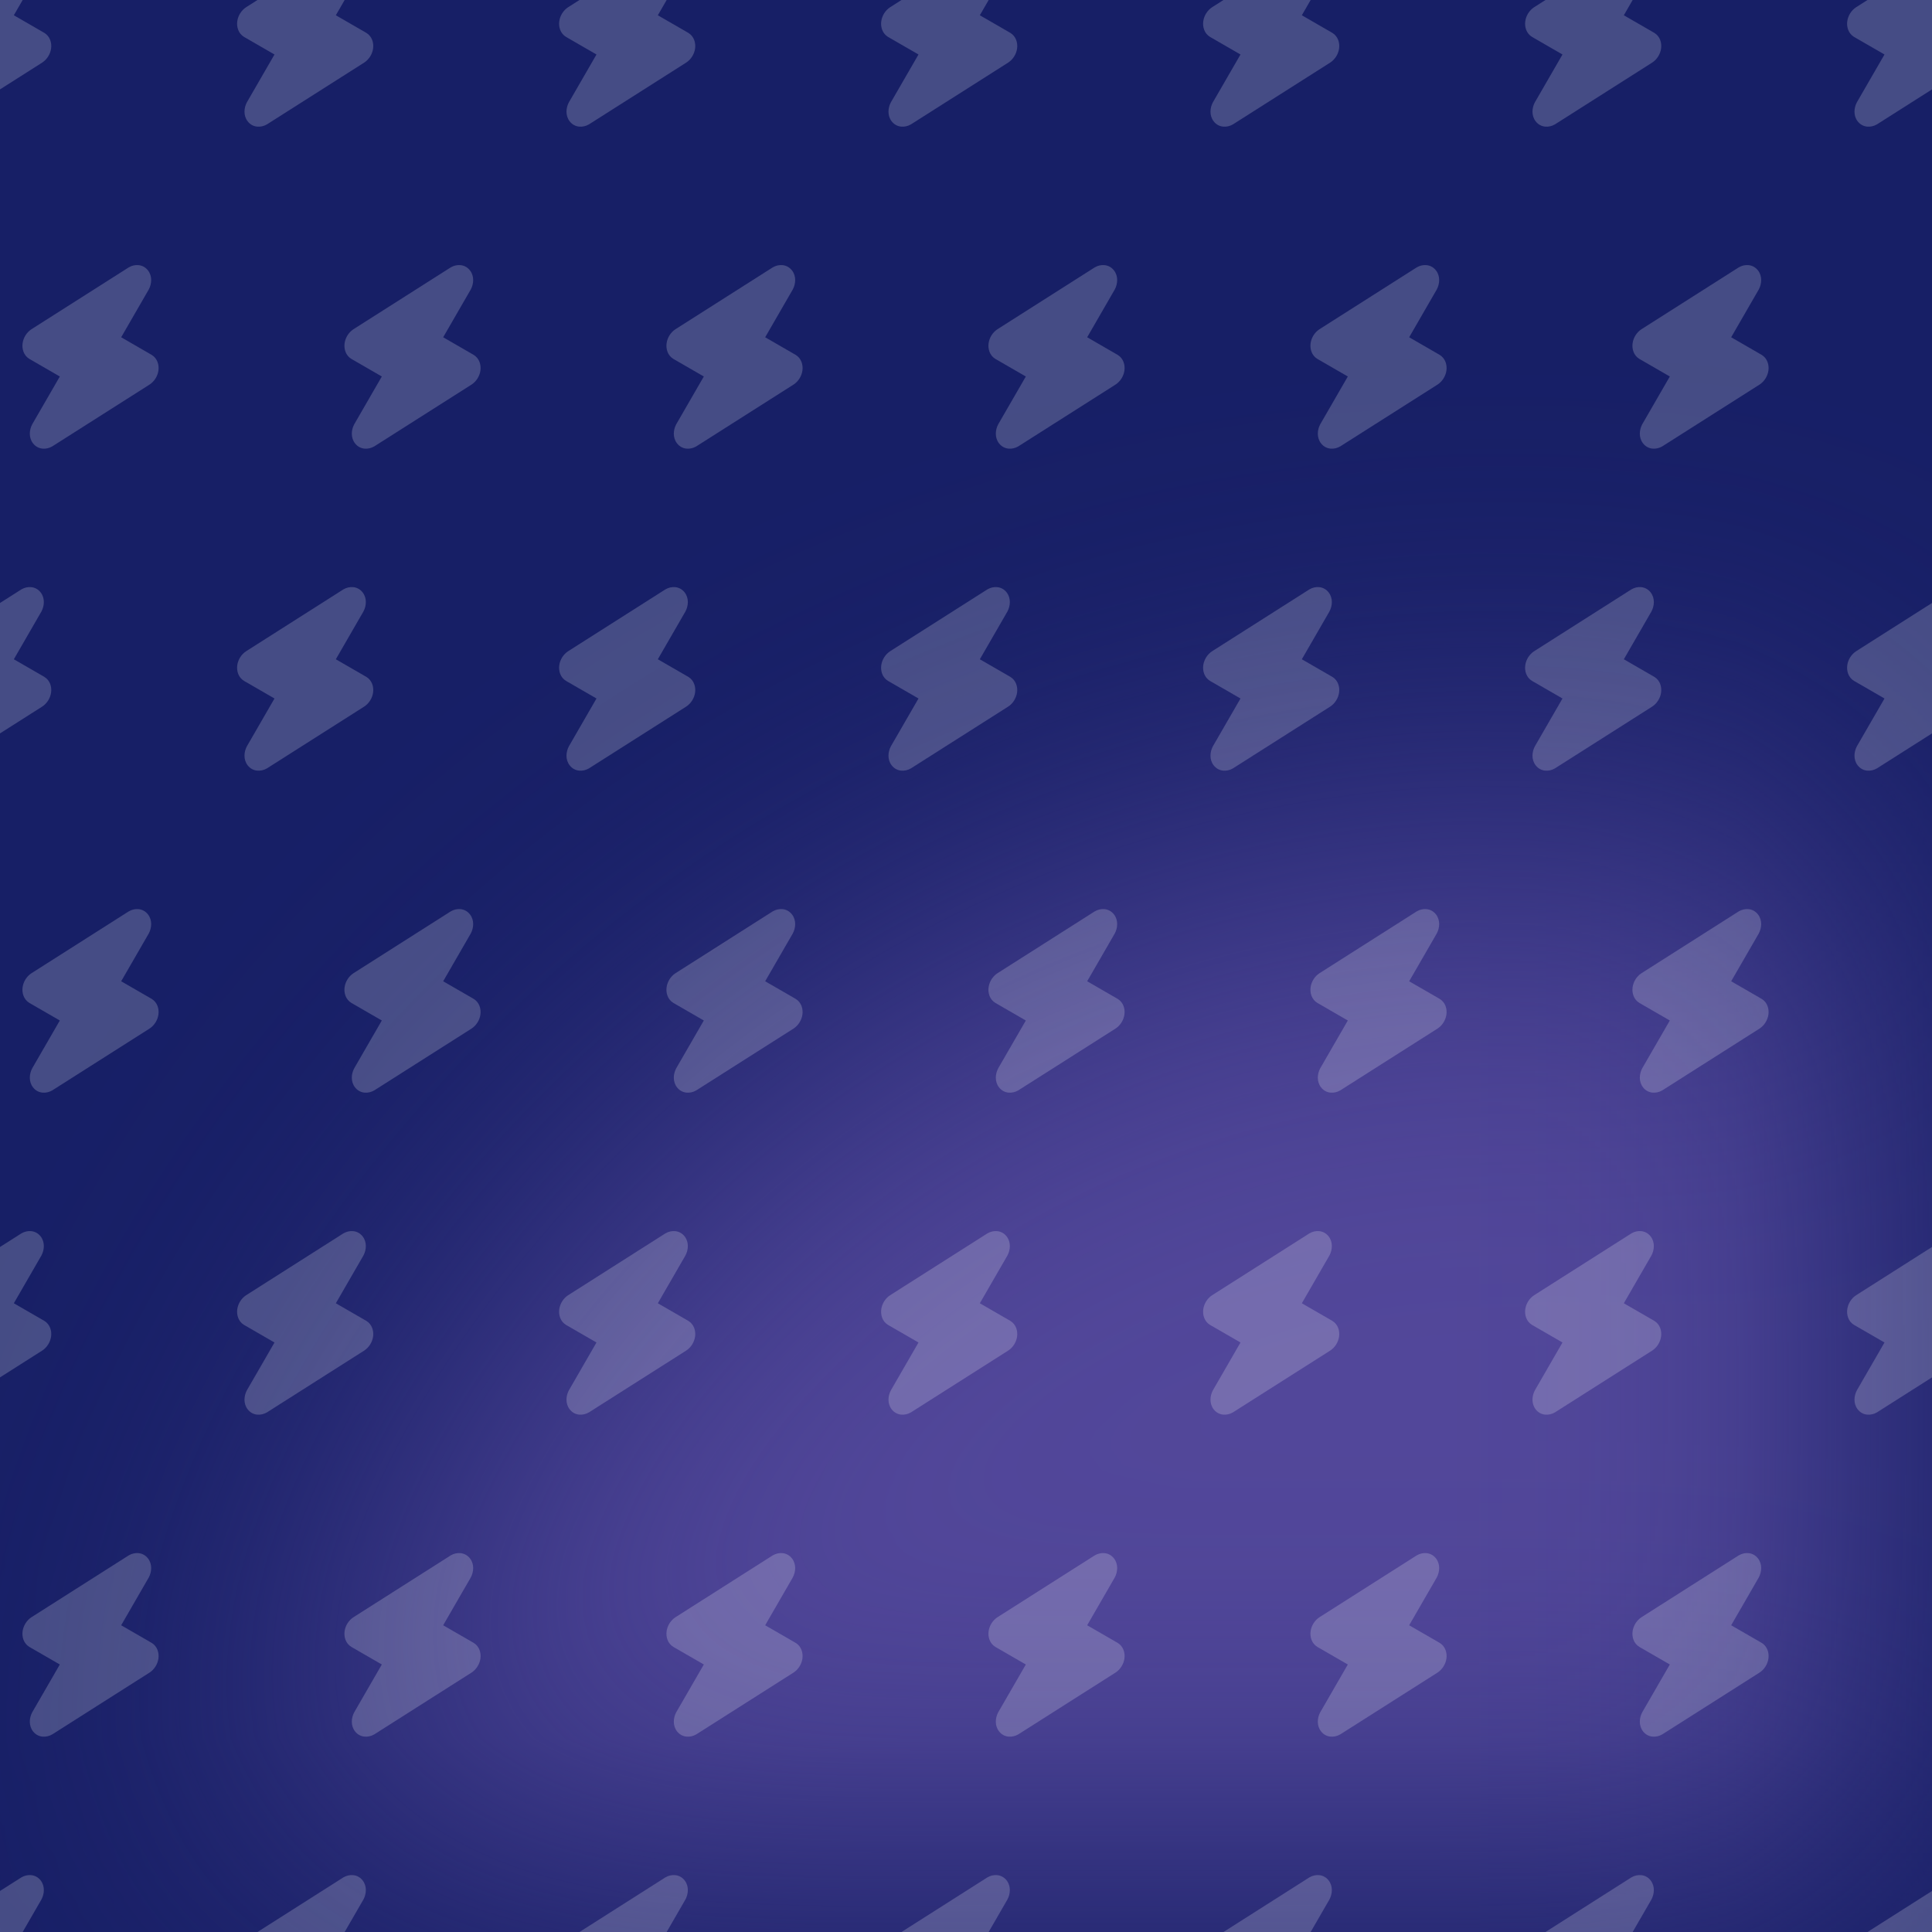
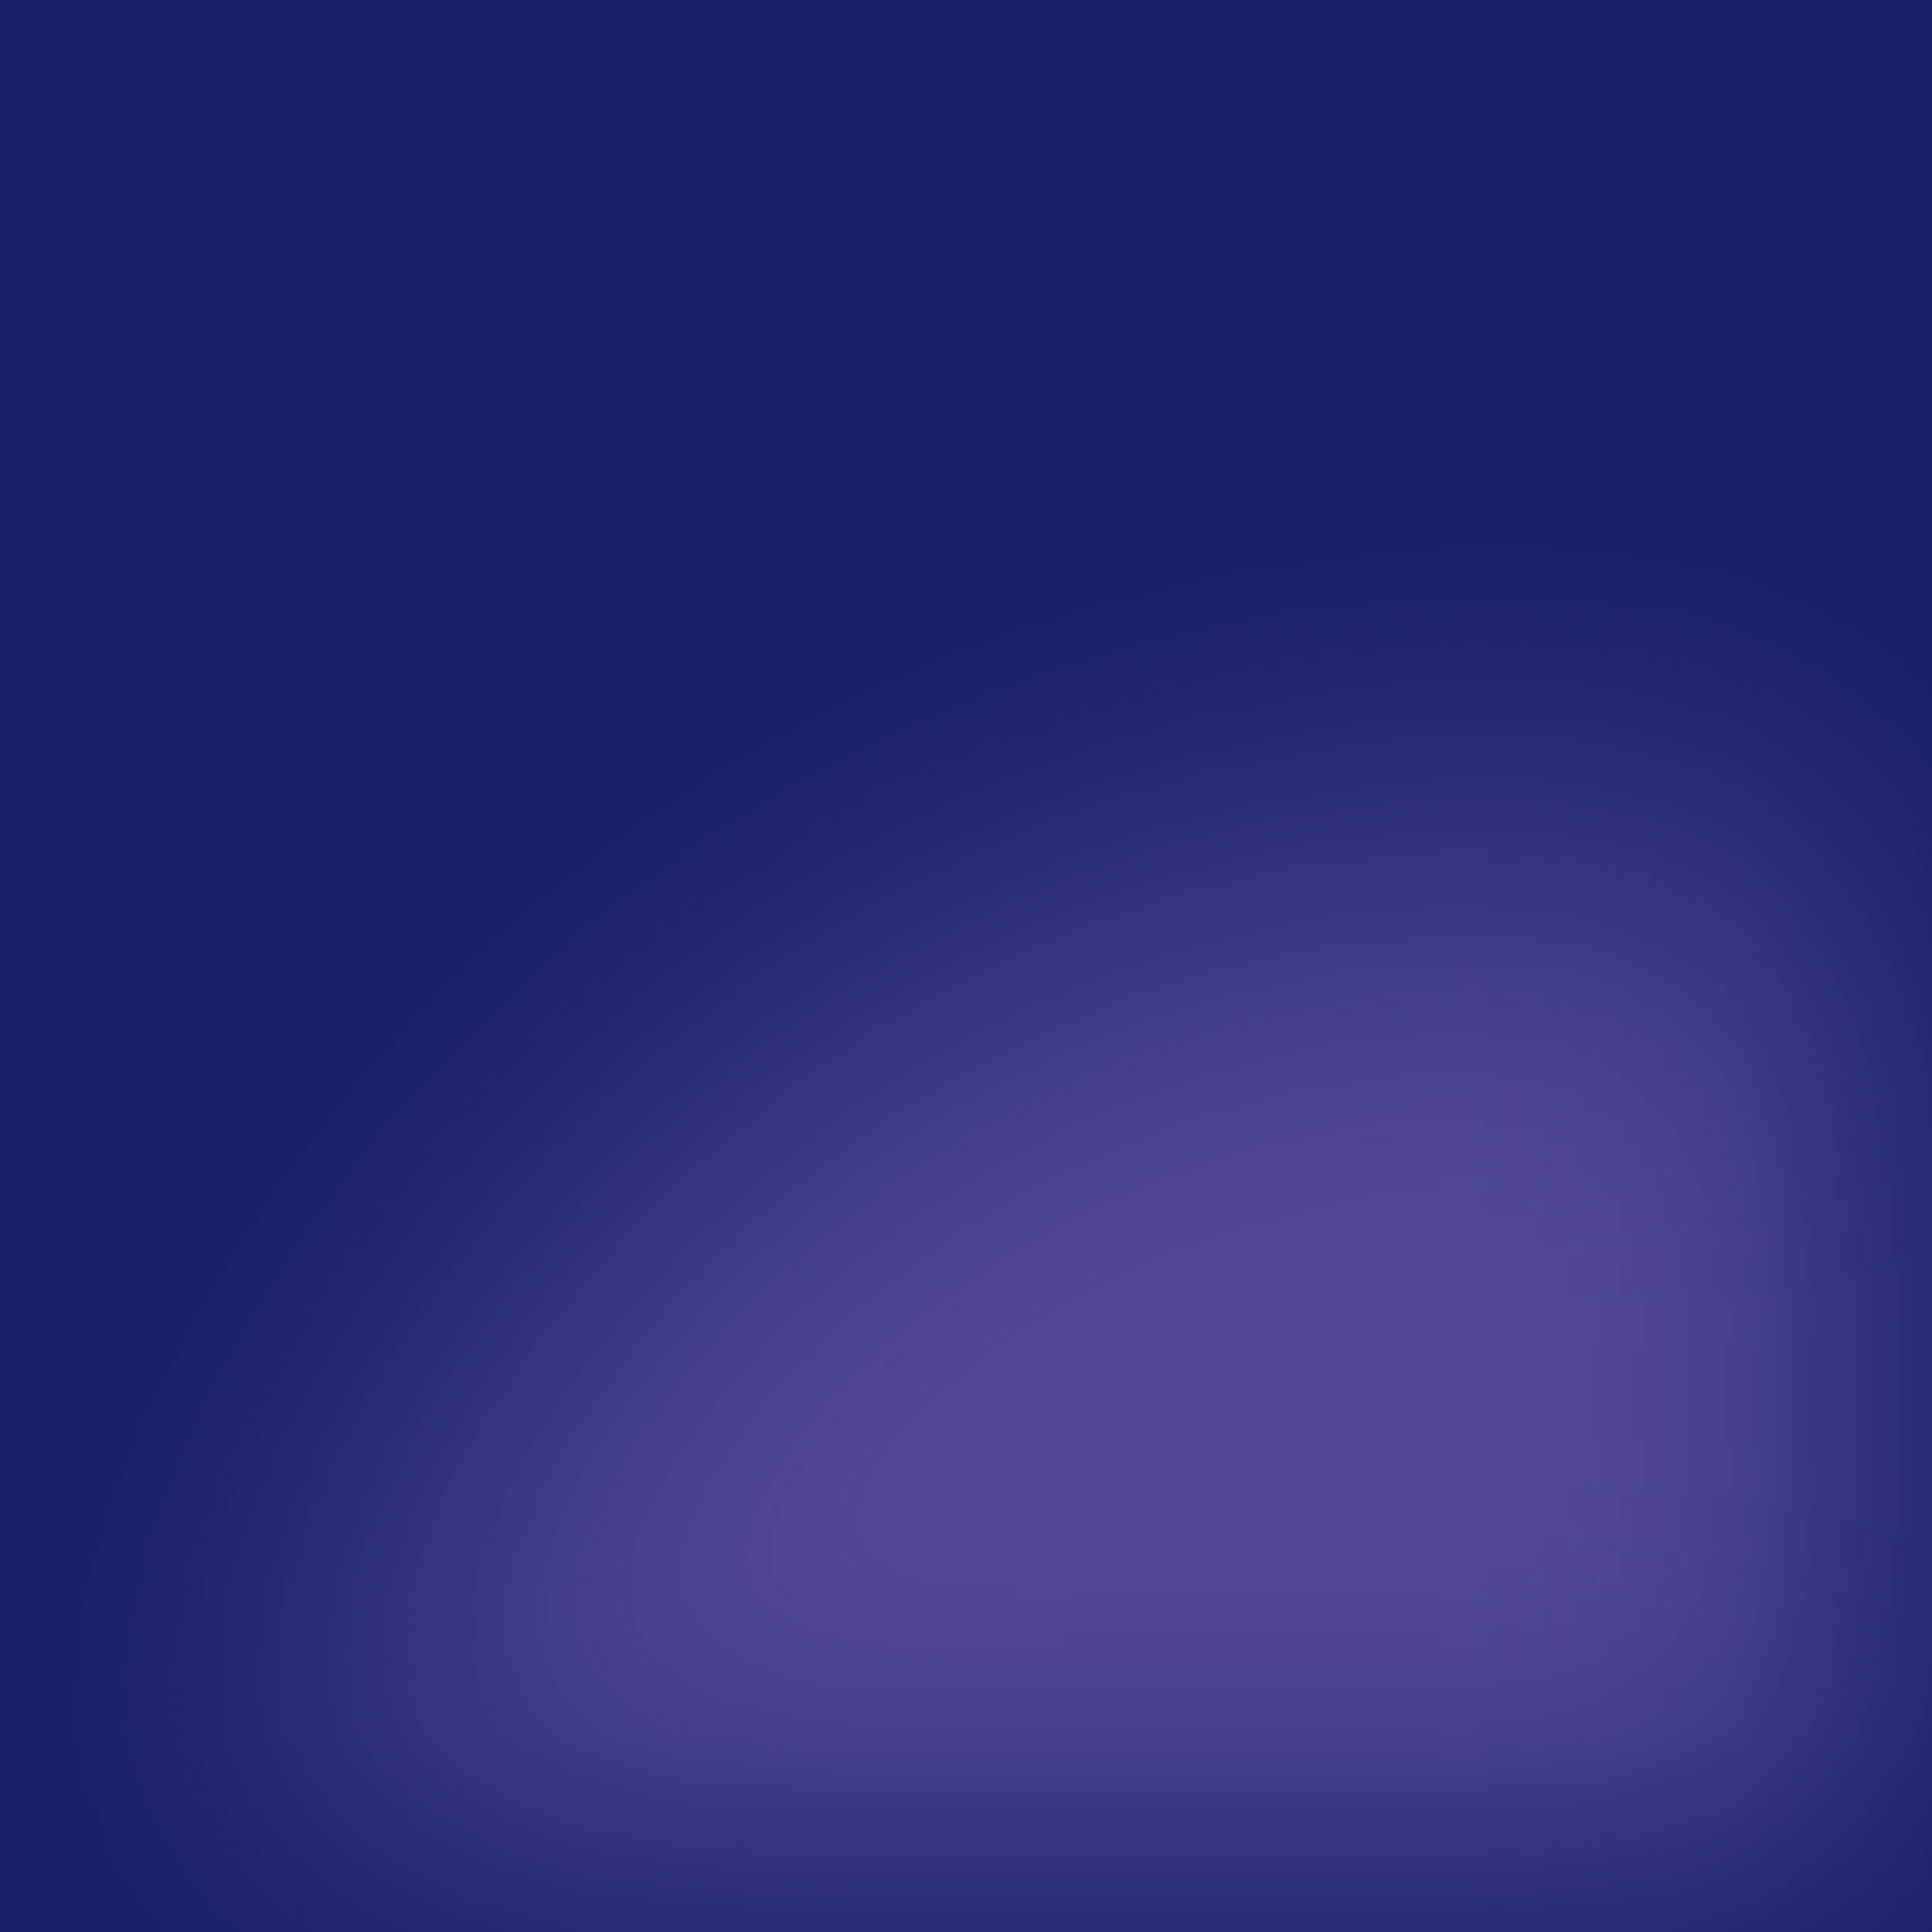
<svg xmlns="http://www.w3.org/2000/svg" width="180" height="180" viewBox="0 0 180 180" fill="none">
  <rect width="180" height="180" fill="#171F66" />
-   <mask id="mask0_172_1197" style="mask-type:alpha" maskUnits="userSpaceOnUse" x="0" y="0" width="180" height="180">
+   <mask id="mask0_850_1254" style="mask-type:alpha" maskUnits="userSpaceOnUse" x="0" y="0" width="180" height="180">
    <rect width="180" height="180" fill="#171F66" />
  </mask>
-   <g mask="url(#mask0_172_1197)">
-     <g filter="url(#filter0_f_172_1197)">
+   <g mask="url(#mask0_850_1254)">
+     <g filter="url(#filter0_f_850_1254)">
      <circle cx="140.5" cy="191.5" r="113.5" fill="#52479A" />
-     </g>
-     <g opacity="0.5">
-       <g style="mix-blend-mode:overlay" opacity="0.4">
-         <path d="M3.788 -4.805C3.318 -5.41 2.548 -5.412 2.001 -5.092C1.993 -5.088 1.985 -5.083 1.977 -5.078L-7.065 0.671L-7.075 0.677C-7.516 0.967 -7.821 1.458 -7.894 1.978C-7.967 2.495 -7.804 3.112 -7.261 3.44L-7.248 3.448L-4.426 5.077L-6.987 9.512C-6.99 9.518 -6.994 9.525 -6.998 9.531C-7.273 10.043 -7.344 10.764 -6.924 11.305C-6.455 11.91 -5.685 11.912 -5.138 11.592C-5.13 11.588 -5.122 11.583 -5.114 11.578L3.931 5.831L3.94 5.825C4.382 5.534 4.686 5.043 4.76 4.523C4.833 4.006 4.67 3.39 4.127 3.061L4.114 3.054L1.289 1.423L3.85 -3.012C3.854 -3.018 3.857 -3.025 3.861 -3.031C4.136 -3.543 4.207 -4.264 3.788 -4.805Z" fill="white" />
-       </g>
-       <g style="mix-blend-mode:overlay" opacity="0.4">
-         <path d="M33.788 -4.805C33.318 -5.41 32.548 -5.412 32.001 -5.092C31.993 -5.088 31.985 -5.083 31.977 -5.078L22.935 0.671L22.925 0.677C22.484 0.967 22.179 1.458 22.106 1.978C22.033 2.495 22.196 3.112 22.739 3.44L22.752 3.448L25.574 5.077L23.013 9.512C23.01 9.518 23.006 9.525 23.002 9.531C22.727 10.043 22.656 10.764 23.076 11.305C23.545 11.91 24.315 11.912 24.862 11.592C24.87 11.588 24.878 11.583 24.886 11.578L33.931 5.831L33.94 5.825C34.382 5.534 34.686 5.043 34.76 4.523C34.833 4.006 34.67 3.39 34.127 3.061L34.114 3.054L31.289 1.423L33.85 -3.012C33.854 -3.018 33.857 -3.025 33.861 -3.031C34.136 -3.543 34.207 -4.264 33.788 -4.805Z" fill="white" />
-       </g>
-       <g style="mix-blend-mode:overlay" opacity="0.4">
-         <path d="M63.788 -4.805C63.318 -5.41 62.548 -5.412 62.001 -5.092C61.993 -5.088 61.985 -5.083 61.977 -5.078L52.935 0.671L52.925 0.677C52.484 0.967 52.179 1.458 52.106 1.978C52.033 2.495 52.196 3.112 52.739 3.44L52.752 3.448L55.574 5.077L53.013 9.512C53.01 9.518 53.006 9.525 53.002 9.531C52.727 10.043 52.656 10.764 53.076 11.305C53.545 11.91 54.315 11.912 54.862 11.592C54.87 11.588 54.878 11.583 54.886 11.578L63.931 5.831L63.94 5.825C64.382 5.534 64.686 5.043 64.76 4.523C64.832 4.006 64.67 3.39 64.127 3.061L64.114 3.054L61.289 1.423L63.85 -3.012C63.854 -3.018 63.857 -3.025 63.861 -3.031C64.136 -3.543 64.207 -4.264 63.788 -4.805Z" fill="white" />
-       </g>
-       <g style="mix-blend-mode:overlay" opacity="0.4">
-         <path d="M93.788 -4.805C93.318 -5.41 92.548 -5.412 92.001 -5.092C91.993 -5.088 91.985 -5.083 91.977 -5.078L82.935 0.671L82.925 0.677C82.484 0.967 82.179 1.458 82.106 1.978C82.033 2.495 82.196 3.112 82.739 3.44L82.752 3.448L85.574 5.077L83.013 9.512C83.01 9.518 83.006 9.525 83.002 9.531C82.727 10.043 82.656 10.764 83.076 11.305C83.545 11.91 84.315 11.912 84.862 11.592C84.87 11.588 84.878 11.583 84.886 11.578L93.93 5.831L93.94 5.825C94.382 5.534 94.686 5.043 94.76 4.523C94.832 4.006 94.67 3.39 94.127 3.061L94.114 3.054L91.289 1.423L93.85 -3.012C93.854 -3.018 93.857 -3.025 93.861 -3.031C94.136 -3.543 94.207 -4.264 93.788 -4.805Z" fill="white" />
-       </g>
-       <g style="mix-blend-mode:overlay" opacity="0.4">
-         <path d="M123.788 -4.805C123.318 -5.41 122.548 -5.412 122.001 -5.092C121.993 -5.088 121.985 -5.083 121.977 -5.078L112.935 0.671L112.925 0.677C112.484 0.967 112.179 1.458 112.106 1.978C112.033 2.495 112.196 3.112 112.739 3.44L112.752 3.448L115.574 5.077L113.013 9.512C113.01 9.518 113.006 9.525 113.002 9.531C112.727 10.043 112.656 10.764 113.076 11.305C113.545 11.91 114.315 11.912 114.862 11.592C114.87 11.588 114.878 11.583 114.886 11.578L123.931 5.831L123.94 5.825C124.382 5.534 124.686 5.043 124.76 4.523C124.833 4.006 124.67 3.39 124.127 3.061L124.114 3.054L121.289 1.423L123.85 -3.012C123.854 -3.018 123.857 -3.025 123.861 -3.031C124.136 -3.543 124.207 -4.264 123.788 -4.805Z" fill="white" />
-       </g>
-       <g style="mix-blend-mode:overlay" opacity="0.4">
-         <path d="M153.788 -4.805C153.318 -5.41 152.548 -5.412 152.001 -5.092C151.993 -5.088 151.985 -5.083 151.977 -5.078L142.935 0.671L142.925 0.677C142.484 0.967 142.179 1.458 142.106 1.978C142.033 2.495 142.196 3.112 142.739 3.44L142.752 3.448L145.574 5.077L143.013 9.512C143.01 9.518 143.006 9.525 143.002 9.531C142.727 10.043 142.656 10.764 143.076 11.305C143.545 11.91 144.315 11.912 144.862 11.592C144.87 11.588 144.878 11.583 144.886 11.578L153.931 5.831L153.94 5.825C154.382 5.534 154.686 5.043 154.76 4.523C154.833 4.006 154.67 3.39 154.127 3.061L154.114 3.054L151.289 1.423L153.85 -3.012C153.854 -3.018 153.857 -3.025 153.861 -3.031C154.136 -3.543 154.207 -4.264 153.788 -4.805Z" fill="white" />
-       </g>
-       <g style="mix-blend-mode:overlay" opacity="0.4">
-         <path d="M183.788 -4.805C183.318 -5.41 182.548 -5.412 182.001 -5.092C181.993 -5.088 181.985 -5.083 181.977 -5.078L172.935 0.671L172.925 0.677C172.484 0.967 172.179 1.458 172.106 1.978C172.033 2.495 172.196 3.112 172.739 3.44L172.752 3.448L175.574 5.077L173.013 9.512C173.01 9.518 173.006 9.525 173.002 9.531C172.727 10.043 172.656 10.764 173.076 11.305C173.545 11.91 174.315 11.912 174.862 11.592C174.87 11.588 174.878 11.583 174.886 11.578L183.931 5.831L183.94 5.825C184.382 5.534 184.686 5.043 184.76 4.523C184.833 4.006 184.67 3.39 184.127 3.061L184.114 3.054L181.289 1.423L183.85 -3.012C183.854 -3.018 183.857 -3.025 183.861 -3.031C184.136 -3.543 184.207 -4.264 183.788 -4.805Z" fill="white" />
-       </g>
-     </g>
-     <g opacity="0.5">
-       <g style="mix-blend-mode:overlay" opacity="0.4">
-         <path d="M13.788 25.195C13.318 24.59 12.548 24.588 12.001 24.908C11.993 24.912 11.985 24.917 11.977 24.922L2.935 30.671L2.925 30.677C2.484 30.967 2.179 31.458 2.106 31.978C2.033 32.495 2.196 33.112 2.739 33.44L2.752 33.447L5.574 35.077L3.013 39.512C3.01 39.518 3.006 39.525 3.002 39.532C2.727 40.043 2.656 40.764 3.076 41.305C3.545 41.91 4.315 41.912 4.862 41.592C4.87 41.588 4.878 41.583 4.886 41.578L13.931 35.831L13.94 35.825C14.382 35.534 14.686 35.043 14.76 34.523C14.832 34.006 14.67 33.389 14.127 33.061L14.114 33.054L11.289 31.423L13.85 26.988C13.854 26.982 13.857 26.975 13.861 26.969C14.136 26.457 14.207 25.736 13.788 25.195Z" fill="white" />
-       </g>
-       <g style="mix-blend-mode:overlay" opacity="0.4">
-         <path d="M43.788 25.195C43.318 24.59 42.548 24.588 42.001 24.908C41.993 24.912 41.985 24.917 41.977 24.922L32.935 30.671L32.925 30.677C32.484 30.967 32.179 31.458 32.106 31.978C32.033 32.495 32.196 33.112 32.739 33.44L32.752 33.447L35.574 35.077L33.013 39.512C33.01 39.518 33.006 39.525 33.002 39.532C32.727 40.043 32.656 40.764 33.076 41.305C33.545 41.91 34.315 41.912 34.862 41.592C34.87 41.588 34.878 41.583 34.886 41.578L43.931 35.831L43.94 35.825C44.382 35.534 44.686 35.043 44.76 34.523C44.833 34.006 44.67 33.389 44.127 33.061L44.114 33.054L41.289 31.423L43.85 26.988C43.854 26.982 43.857 26.975 43.861 26.969C44.136 26.457 44.207 25.736 43.788 25.195Z" fill="white" />
-       </g>
-       <g style="mix-blend-mode:overlay" opacity="0.4">
-         <path d="M73.788 25.195C73.318 24.59 72.548 24.588 72.001 24.908C71.993 24.912 71.985 24.917 71.977 24.922L62.935 30.671L62.925 30.677C62.484 30.967 62.179 31.458 62.106 31.978C62.033 32.495 62.196 33.112 62.739 33.44L62.752 33.447L65.574 35.077L63.013 39.512C63.01 39.518 63.006 39.525 63.002 39.532C62.727 40.043 62.656 40.764 63.076 41.305C63.545 41.91 64.315 41.912 64.862 41.592C64.87 41.588 64.878 41.583 64.886 41.578L73.93 35.831L73.94 35.825C74.382 35.534 74.686 35.043 74.76 34.523C74.832 34.006 74.67 33.389 74.127 33.061L74.114 33.054L71.289 31.423L73.85 26.988C73.854 26.982 73.857 26.975 73.861 26.969C74.136 26.457 74.207 25.736 73.788 25.195Z" fill="white" />
-       </g>
-       <g style="mix-blend-mode:overlay" opacity="0.4">
-         <path d="M103.788 25.195C103.318 24.59 102.548 24.588 102.001 24.908C101.993 24.912 101.985 24.917 101.977 24.922L92.935 30.671L92.925 30.677C92.484 30.967 92.179 31.458 92.106 31.978C92.033 32.495 92.196 33.112 92.739 33.44L92.752 33.447L95.574 35.077L93.013 39.512C93.01 39.518 93.006 39.525 93.002 39.532C92.727 40.043 92.656 40.764 93.076 41.305C93.545 41.91 94.315 41.912 94.862 41.592C94.87 41.588 94.878 41.583 94.886 41.578L103.931 35.831L103.94 35.825C104.382 35.534 104.686 35.043 104.76 34.523C104.833 34.006 104.67 33.389 104.127 33.061L104.114 33.054L101.289 31.423L103.85 26.988C103.854 26.982 103.857 26.975 103.861 26.969C104.136 26.457 104.207 25.736 103.788 25.195Z" fill="white" />
-       </g>
-       <g style="mix-blend-mode:overlay" opacity="0.4">
-         <path d="M133.788 25.195C133.318 24.59 132.548 24.588 132.001 24.908C131.993 24.912 131.985 24.917 131.977 24.922L122.935 30.671L122.925 30.677C122.484 30.967 122.179 31.458 122.106 31.978C122.033 32.495 122.196 33.112 122.739 33.44L122.752 33.447L125.574 35.077L123.013 39.512C123.01 39.518 123.006 39.525 123.002 39.532C122.727 40.043 122.656 40.764 123.076 41.305C123.545 41.91 124.315 41.912 124.862 41.592C124.87 41.588 124.878 41.583 124.886 41.578L133.931 35.831L133.94 35.825C134.382 35.534 134.686 35.043 134.76 34.523C134.833 34.006 134.67 33.389 134.127 33.061L134.114 33.054L131.289 31.423L133.85 26.988C133.854 26.982 133.857 26.975 133.861 26.969C134.136 26.457 134.207 25.736 133.788 25.195Z" fill="white" />
-       </g>
-       <g style="mix-blend-mode:overlay" opacity="0.4">
-         <path d="M163.788 25.195C163.318 24.59 162.548 24.588 162.001 24.908C161.993 24.912 161.985 24.917 161.977 24.922L152.935 30.671L152.925 30.677C152.484 30.967 152.179 31.458 152.106 31.978C152.033 32.495 152.196 33.112 152.739 33.44L152.752 33.447L155.574 35.077L153.013 39.512C153.01 39.518 153.006 39.525 153.002 39.532C152.727 40.043 152.656 40.764 153.076 41.305C153.545 41.91 154.315 41.912 154.862 41.592C154.87 41.588 154.878 41.583 154.886 41.578L163.931 35.831L163.94 35.825C164.382 35.534 164.686 35.043 164.76 34.523C164.833 34.006 164.67 33.389 164.127 33.061L164.114 33.054L161.289 31.423L163.85 26.988C163.854 26.982 163.857 26.975 163.861 26.969C164.136 26.457 164.207 25.736 163.788 25.195Z" fill="white" />
-       </g>
-       <g style="mix-blend-mode:overlay" opacity="0.4">
-         <path d="M193.788 25.195C193.318 24.59 192.548 24.588 192.001 24.908C191.993 24.912 191.985 24.917 191.977 24.922L182.935 30.671L182.925 30.677C182.484 30.967 182.179 31.458 182.106 31.978C182.033 32.495 182.196 33.112 182.739 33.44L182.752 33.447L185.574 35.077L183.013 39.512C183.01 39.518 183.006 39.525 183.002 39.532C182.727 40.043 182.656 40.764 183.076 41.305C183.545 41.91 184.315 41.912 184.862 41.592C184.87 41.588 184.878 41.583 184.886 41.578L193.931 35.831L193.94 35.825C194.382 35.534 194.686 35.043 194.76 34.523C194.833 34.006 194.67 33.389 194.127 33.061L194.114 33.054L191.289 31.423L193.85 26.988C193.854 26.982 193.857 26.975 193.861 26.969C194.136 26.457 194.207 25.736 193.788 25.195Z" fill="white" />
-       </g>
-     </g>
-     <g opacity="0.5">
-       <g style="mix-blend-mode:overlay" opacity="0.4">
-         <path d="M3.788 55.195C3.318 54.59 2.548 54.588 2.001 54.908C1.993 54.912 1.985 54.917 1.977 54.922L-7.065 60.671L-7.075 60.677C-7.516 60.967 -7.821 61.458 -7.894 61.978C-7.967 62.495 -7.804 63.112 -7.261 63.44L-7.248 63.447L-4.426 65.077L-6.987 69.512C-6.99 69.518 -6.994 69.525 -6.998 69.531C-7.273 70.043 -7.344 70.764 -6.924 71.305C-6.455 71.91 -5.685 71.912 -5.138 71.592C-5.13 71.588 -5.122 71.583 -5.114 71.578L3.931 65.831L3.94 65.825C4.382 65.534 4.686 65.043 4.76 64.523C4.833 64.006 4.67 63.389 4.127 63.061L4.114 63.054L1.289 61.423L3.85 56.988C3.854 56.982 3.857 56.975 3.861 56.969C4.136 56.457 4.207 55.736 3.788 55.195Z" fill="white" />
-       </g>
-       <g style="mix-blend-mode:overlay" opacity="0.4">
-         <path d="M33.788 55.195C33.318 54.59 32.548 54.588 32.001 54.908C31.993 54.912 31.985 54.917 31.977 54.922L22.935 60.671L22.925 60.677C22.484 60.967 22.179 61.458 22.106 61.978C22.033 62.495 22.196 63.112 22.739 63.44L22.752 63.447L25.574 65.077L23.013 69.512C23.01 69.518 23.006 69.525 23.002 69.531C22.727 70.043 22.656 70.764 23.076 71.305C23.545 71.91 24.315 71.912 24.862 71.592C24.87 71.588 24.878 71.583 24.886 71.578L33.931 65.831L33.94 65.825C34.382 65.534 34.686 65.043 34.76 64.523C34.833 64.006 34.67 63.389 34.127 63.061L34.114 63.054L31.289 61.423L33.85 56.988C33.854 56.982 33.857 56.975 33.861 56.969C34.136 56.457 34.207 55.736 33.788 55.195Z" fill="white" />
-       </g>
-       <g style="mix-blend-mode:overlay" opacity="0.4">
-         <path d="M63.788 55.195C63.318 54.59 62.548 54.588 62.001 54.908C61.993 54.912 61.985 54.917 61.977 54.922L52.935 60.671L52.925 60.677C52.484 60.967 52.179 61.458 52.106 61.978C52.033 62.495 52.196 63.112 52.739 63.44L52.752 63.447L55.574 65.077L53.013 69.512C53.01 69.518 53.006 69.525 53.002 69.531C52.727 70.043 52.656 70.764 53.076 71.305C53.545 71.91 54.315 71.912 54.862 71.592C54.87 71.588 54.878 71.583 54.886 71.578L63.931 65.831L63.94 65.825C64.382 65.534 64.686 65.043 64.76 64.523C64.832 64.006 64.67 63.389 64.127 63.061L64.114 63.054L61.289 61.423L63.85 56.988C63.854 56.982 63.857 56.975 63.861 56.969C64.136 56.457 64.207 55.736 63.788 55.195Z" fill="white" />
-       </g>
-       <g style="mix-blend-mode:overlay" opacity="0.4">
-         <path d="M93.788 55.195C93.318 54.59 92.548 54.588 92.001 54.908C91.993 54.912 91.985 54.917 91.977 54.922L82.935 60.671L82.925 60.677C82.484 60.967 82.179 61.458 82.106 61.978C82.033 62.495 82.196 63.112 82.739 63.44L82.752 63.447L85.574 65.077L83.013 69.512C83.01 69.518 83.006 69.525 83.002 69.531C82.727 70.043 82.656 70.764 83.076 71.305C83.545 71.91 84.315 71.912 84.862 71.592C84.87 71.588 84.878 71.583 84.886 71.578L93.93 65.831L93.94 65.825C94.382 65.534 94.686 65.043 94.76 64.523C94.832 64.006 94.67 63.389 94.127 63.061L94.114 63.054L91.289 61.423L93.85 56.988C93.854 56.982 93.857 56.975 93.861 56.969C94.136 56.457 94.207 55.736 93.788 55.195Z" fill="white" />
-       </g>
-       <g style="mix-blend-mode:overlay" opacity="0.4">
-         <path d="M123.788 55.195C123.318 54.59 122.548 54.588 122.001 54.908C121.993 54.912 121.985 54.917 121.977 54.922L112.935 60.671L112.925 60.677C112.484 60.967 112.179 61.458 112.106 61.978C112.033 62.495 112.196 63.112 112.739 63.44L112.752 63.447L115.574 65.077L113.013 69.512C113.01 69.518 113.006 69.525 113.002 69.531C112.727 70.043 112.656 70.764 113.076 71.305C113.545 71.91 114.315 71.912 114.862 71.592C114.87 71.588 114.878 71.583 114.886 71.578L123.931 65.831L123.94 65.825C124.382 65.534 124.686 65.043 124.76 64.523C124.833 64.006 124.67 63.389 124.127 63.061L124.114 63.054L121.289 61.423L123.85 56.988C123.854 56.982 123.857 56.975 123.861 56.969C124.136 56.457 124.207 55.736 123.788 55.195Z" fill="white" />
-       </g>
-       <g style="mix-blend-mode:overlay" opacity="0.4">
-         <path d="M153.788 55.195C153.318 54.59 152.548 54.588 152.001 54.908C151.993 54.912 151.985 54.917 151.977 54.922L142.935 60.671L142.925 60.677C142.484 60.967 142.179 61.458 142.106 61.978C142.033 62.495 142.196 63.112 142.739 63.44L142.752 63.447L145.574 65.077L143.013 69.512C143.01 69.518 143.006 69.525 143.002 69.531C142.727 70.043 142.656 70.764 143.076 71.305C143.545 71.91 144.315 71.912 144.862 71.592C144.87 71.588 144.878 71.583 144.886 71.578L153.931 65.831L153.94 65.825C154.382 65.534 154.686 65.043 154.76 64.523C154.833 64.006 154.67 63.389 154.127 63.061L154.114 63.054L151.289 61.423L153.85 56.988C153.854 56.982 153.857 56.975 153.861 56.969C154.136 56.457 154.207 55.736 153.788 55.195Z" fill="white" />
-       </g>
-       <g style="mix-blend-mode:overlay" opacity="0.4">
-         <path d="M183.788 55.195C183.318 54.59 182.548 54.588 182.001 54.908C181.993 54.912 181.985 54.917 181.977 54.922L172.935 60.671L172.925 60.677C172.484 60.967 172.179 61.458 172.106 61.978C172.033 62.495 172.196 63.112 172.739 63.44L172.752 63.447L175.574 65.077L173.013 69.512C173.01 69.518 173.006 69.525 173.002 69.531C172.727 70.043 172.656 70.764 173.076 71.305C173.545 71.91 174.315 71.912 174.862 71.592C174.87 71.588 174.878 71.583 174.886 71.578L183.931 65.831L183.94 65.825C184.382 65.534 184.686 65.043 184.76 64.523C184.833 64.006 184.67 63.389 184.127 63.061L184.114 63.054L181.289 61.423L183.85 56.988C183.854 56.982 183.857 56.975 183.861 56.969C184.136 56.457 184.207 55.736 183.788 55.195Z" fill="white" />
-       </g>
-     </g>
-     <g opacity="0.5">
-       <g style="mix-blend-mode:overlay" opacity="0.4">
-         <path d="M13.788 85.195C13.318 84.59 12.548 84.588 12.001 84.908C11.993 84.912 11.985 84.917 11.977 84.922L2.935 90.671L2.925 90.677C2.484 90.967 2.179 91.458 2.106 91.978C2.033 92.495 2.196 93.112 2.739 93.44L2.752 93.448L5.574 95.077L3.013 99.512C3.01 99.518 3.006 99.525 3.002 99.531C2.727 100.043 2.656 100.764 3.076 101.305C3.545 101.91 4.315 101.912 4.862 101.592C4.87 101.588 4.878 101.583 4.886 101.578L13.931 95.831L13.94 95.825C14.382 95.534 14.686 95.043 14.76 94.523C14.832 94.006 14.67 93.389 14.127 93.061L14.114 93.054L11.289 91.423L13.85 86.988C13.854 86.982 13.857 86.975 13.861 86.969C14.136 86.457 14.207 85.736 13.788 85.195Z" fill="white" />
-       </g>
-       <g style="mix-blend-mode:overlay" opacity="0.4">
-         <path d="M43.788 85.195C43.318 84.59 42.548 84.588 42.001 84.908C41.993 84.912 41.985 84.917 41.977 84.922L32.935 90.671L32.925 90.677C32.484 90.967 32.179 91.458 32.106 91.978C32.033 92.495 32.196 93.112 32.739 93.44L32.752 93.448L35.574 95.077L33.013 99.512C33.01 99.518 33.006 99.525 33.002 99.531C32.727 100.043 32.656 100.764 33.076 101.305C33.545 101.91 34.315 101.912 34.862 101.592C34.87 101.588 34.878 101.583 34.886 101.578L43.931 95.831L43.94 95.825C44.382 95.534 44.686 95.043 44.76 94.523C44.833 94.006 44.67 93.389 44.127 93.061L44.114 93.054L41.289 91.423L43.85 86.988C43.854 86.982 43.857 86.975 43.861 86.969C44.136 86.457 44.207 85.736 43.788 85.195Z" fill="white" />
-       </g>
-       <g style="mix-blend-mode:overlay" opacity="0.4">
-         <path d="M73.788 85.195C73.318 84.59 72.548 84.588 72.001 84.908C71.993 84.912 71.985 84.917 71.977 84.922L62.935 90.671L62.925 90.677C62.484 90.967 62.179 91.458 62.106 91.978C62.033 92.495 62.196 93.112 62.739 93.44L62.752 93.448L65.574 95.077L63.013 99.512C63.01 99.518 63.006 99.525 63.002 99.531C62.727 100.043 62.656 100.764 63.076 101.305C63.545 101.91 64.315 101.912 64.862 101.592C64.87 101.588 64.878 101.583 64.886 101.578L73.93 95.831L73.94 95.825C74.382 95.534 74.686 95.043 74.76 94.523C74.832 94.006 74.67 93.389 74.127 93.061L74.114 93.054L71.289 91.423L73.85 86.988C73.854 86.982 73.857 86.975 73.861 86.969C74.136 86.457 74.207 85.736 73.788 85.195Z" fill="white" />
-       </g>
-       <g style="mix-blend-mode:overlay" opacity="0.4">
-         <path d="M103.788 85.195C103.318 84.59 102.548 84.588 102.001 84.908C101.993 84.912 101.985 84.917 101.977 84.922L92.935 90.671L92.925 90.677C92.484 90.967 92.179 91.458 92.106 91.978C92.033 92.495 92.196 93.112 92.739 93.44L92.752 93.448L95.574 95.077L93.013 99.512C93.01 99.518 93.006 99.525 93.002 99.531C92.727 100.043 92.656 100.764 93.076 101.305C93.545 101.91 94.315 101.912 94.862 101.592C94.87 101.588 94.878 101.583 94.886 101.578L103.931 95.831L103.94 95.825C104.382 95.534 104.686 95.043 104.76 94.523C104.833 94.006 104.67 93.389 104.127 93.061L104.114 93.054L101.289 91.423L103.85 86.988C103.854 86.982 103.857 86.975 103.861 86.969C104.136 86.457 104.207 85.736 103.788 85.195Z" fill="white" />
-       </g>
-       <g style="mix-blend-mode:overlay" opacity="0.4">
-         <path d="M133.788 85.195C133.318 84.59 132.548 84.588 132.001 84.908C131.993 84.912 131.985 84.917 131.977 84.922L122.935 90.671L122.925 90.677C122.484 90.967 122.179 91.458 122.106 91.978C122.033 92.495 122.196 93.112 122.739 93.44L122.752 93.448L125.574 95.077L123.013 99.512C123.01 99.518 123.006 99.525 123.002 99.531C122.727 100.043 122.656 100.764 123.076 101.305C123.545 101.91 124.315 101.912 124.862 101.592C124.87 101.588 124.878 101.583 124.886 101.578L133.931 95.831L133.94 95.825C134.382 95.534 134.686 95.043 134.76 94.523C134.833 94.006 134.67 93.389 134.127 93.061L134.114 93.054L131.289 91.423L133.85 86.988C133.854 86.982 133.857 86.975 133.861 86.969C134.136 86.457 134.207 85.736 133.788 85.195Z" fill="white" />
-       </g>
-       <g style="mix-blend-mode:overlay" opacity="0.4">
-         <path d="M163.788 85.195C163.318 84.59 162.548 84.588 162.001 84.908C161.993 84.912 161.985 84.917 161.977 84.922L152.935 90.671L152.925 90.677C152.484 90.967 152.179 91.458 152.106 91.978C152.033 92.495 152.196 93.112 152.739 93.44L152.752 93.448L155.574 95.077L153.013 99.512C153.01 99.518 153.006 99.525 153.002 99.531C152.727 100.043 152.656 100.764 153.076 101.305C153.545 101.91 154.315 101.912 154.862 101.592C154.87 101.588 154.878 101.583 154.886 101.578L163.931 95.831L163.94 95.825C164.382 95.534 164.686 95.043 164.76 94.523C164.833 94.006 164.67 93.389 164.127 93.061L164.114 93.054L161.289 91.423L163.85 86.988C163.854 86.982 163.857 86.975 163.861 86.969C164.136 86.457 164.207 85.736 163.788 85.195Z" fill="white" />
-       </g>
-       <g style="mix-blend-mode:overlay" opacity="0.4">
-         <path d="M193.788 85.195C193.318 84.59 192.548 84.588 192.001 84.908C191.993 84.912 191.985 84.917 191.977 84.922L182.935 90.671L182.925 90.677C182.484 90.967 182.179 91.458 182.106 91.978C182.033 92.495 182.196 93.112 182.739 93.44L182.752 93.448L185.574 95.077L183.013 99.512C183.01 99.518 183.006 99.525 183.002 99.531C182.727 100.043 182.656 100.764 183.076 101.305C183.545 101.91 184.315 101.912 184.862 101.592C184.87 101.588 184.878 101.583 184.886 101.578L193.931 95.831L193.94 95.825C194.382 95.534 194.686 95.043 194.76 94.523C194.833 94.006 194.67 93.389 194.127 93.061L194.114 93.054L191.289 91.423L193.85 86.988C193.854 86.982 193.857 86.975 193.861 86.969C194.136 86.457 194.207 85.736 193.788 85.195Z" fill="white" />
-       </g>
-     </g>
-     <g opacity="0.5">
-       <g style="mix-blend-mode:overlay" opacity="0.4">
-         <path d="M3.788 115.195C3.318 114.59 2.548 114.588 2.001 114.908C1.993 114.912 1.985 114.917 1.977 114.922L-7.065 120.671L-7.075 120.677C-7.516 120.967 -7.821 121.458 -7.894 121.978C-7.967 122.495 -7.804 123.112 -7.261 123.44L-7.248 123.448L-4.426 125.077L-6.987 129.512C-6.99 129.518 -6.994 129.525 -6.998 129.531C-7.273 130.043 -7.344 130.764 -6.924 131.305C-6.455 131.91 -5.685 131.912 -5.138 131.592C-5.13 131.588 -5.122 131.583 -5.114 131.578L3.931 125.831L3.94 125.825C4.382 125.534 4.686 125.043 4.76 124.523C4.833 124.006 4.67 123.39 4.127 123.061L4.114 123.054L1.289 121.423L3.85 116.988C3.854 116.982 3.857 116.975 3.861 116.969C4.136 116.457 4.207 115.736 3.788 115.195Z" fill="white" />
-       </g>
-       <g style="mix-blend-mode:overlay" opacity="0.4">
-         <path d="M33.788 115.195C33.318 114.59 32.548 114.588 32.001 114.908C31.993 114.912 31.985 114.917 31.977 114.922L22.935 120.671L22.925 120.677C22.484 120.967 22.179 121.458 22.106 121.978C22.033 122.495 22.196 123.112 22.739 123.44L22.752 123.448L25.574 125.077L23.013 129.512C23.01 129.518 23.006 129.525 23.002 129.531C22.727 130.043 22.656 130.764 23.076 131.305C23.545 131.91 24.315 131.912 24.862 131.592C24.87 131.588 24.878 131.583 24.886 131.578L33.931 125.831L33.94 125.825C34.382 125.534 34.686 125.043 34.76 124.523C34.833 124.006 34.67 123.39 34.127 123.061L34.114 123.054L31.289 121.423L33.85 116.988C33.854 116.982 33.857 116.975 33.861 116.969C34.136 116.457 34.207 115.736 33.788 115.195Z" fill="white" />
-       </g>
-       <g style="mix-blend-mode:overlay" opacity="0.4">
-         <path d="M63.788 115.195C63.318 114.59 62.548 114.588 62.001 114.908C61.993 114.912 61.985 114.917 61.977 114.922L52.935 120.671L52.925 120.677C52.484 120.967 52.179 121.458 52.106 121.978C52.033 122.495 52.196 123.112 52.739 123.44L52.752 123.448L55.574 125.077L53.013 129.512C53.01 129.518 53.006 129.525 53.002 129.531C52.727 130.043 52.656 130.764 53.076 131.305C53.545 131.91 54.315 131.912 54.862 131.592C54.87 131.588 54.878 131.583 54.886 131.578L63.931 125.831L63.94 125.825C64.382 125.534 64.686 125.043 64.76 124.523C64.832 124.006 64.67 123.39 64.127 123.061L64.114 123.054L61.289 121.423L63.85 116.988C63.854 116.982 63.857 116.975 63.861 116.969C64.136 116.457 64.207 115.736 63.788 115.195Z" fill="white" />
-       </g>
-       <g style="mix-blend-mode:overlay" opacity="0.4">
-         <path d="M93.788 115.195C93.318 114.59 92.548 114.588 92.001 114.908C91.993 114.912 91.985 114.917 91.977 114.922L82.935 120.671L82.925 120.677C82.484 120.967 82.179 121.458 82.106 121.978C82.033 122.495 82.196 123.112 82.739 123.44L82.752 123.448L85.574 125.077L83.013 129.512C83.01 129.518 83.006 129.525 83.002 129.531C82.727 130.043 82.656 130.764 83.076 131.305C83.545 131.91 84.315 131.912 84.862 131.592C84.87 131.588 84.878 131.583 84.886 131.578L93.93 125.831L93.94 125.825C94.382 125.534 94.686 125.043 94.76 124.523C94.832 124.006 94.67 123.39 94.127 123.061L94.114 123.054L91.289 121.423L93.85 116.988C93.854 116.982 93.857 116.975 93.861 116.969C94.136 116.457 94.207 115.736 93.788 115.195Z" fill="white" />
-       </g>
-       <g style="mix-blend-mode:overlay" opacity="0.4">
-         <path d="M123.788 115.195C123.318 114.59 122.548 114.588 122.001 114.908C121.993 114.912 121.985 114.917 121.977 114.922L112.935 120.671L112.925 120.677C112.484 120.967 112.179 121.458 112.106 121.978C112.033 122.495 112.196 123.112 112.739 123.44L112.752 123.448L115.574 125.077L113.013 129.512C113.01 129.518 113.006 129.525 113.002 129.531C112.727 130.043 112.656 130.764 113.076 131.305C113.545 131.91 114.315 131.912 114.862 131.592C114.87 131.588 114.878 131.583 114.886 131.578L123.931 125.831L123.94 125.825C124.382 125.534 124.686 125.043 124.76 124.523C124.833 124.006 124.67 123.39 124.127 123.061L124.114 123.054L121.289 121.423L123.85 116.988C123.854 116.982 123.857 116.975 123.861 116.969C124.136 116.457 124.207 115.736 123.788 115.195Z" fill="white" />
-       </g>
-       <g style="mix-blend-mode:overlay" opacity="0.4">
-         <path d="M153.788 115.195C153.318 114.59 152.548 114.588 152.001 114.908C151.993 114.912 151.985 114.917 151.977 114.922L142.935 120.671L142.925 120.677C142.484 120.967 142.179 121.458 142.106 121.978C142.033 122.495 142.196 123.112 142.739 123.44L142.752 123.448L145.574 125.077L143.013 129.512C143.01 129.518 143.006 129.525 143.002 129.531C142.727 130.043 142.656 130.764 143.076 131.305C143.545 131.91 144.315 131.912 144.862 131.592C144.87 131.588 144.878 131.583 144.886 131.578L153.931 125.831L153.94 125.825C154.382 125.534 154.686 125.043 154.76 124.523C154.833 124.006 154.67 123.39 154.127 123.061L154.114 123.054L151.289 121.423L153.85 116.988C153.854 116.982 153.857 116.975 153.861 116.969C154.136 116.457 154.207 115.736 153.788 115.195Z" fill="white" />
-       </g>
-       <g style="mix-blend-mode:overlay" opacity="0.4">
-         <path d="M183.788 115.195C183.318 114.59 182.548 114.588 182.001 114.908C181.993 114.912 181.985 114.917 181.977 114.922L172.935 120.671L172.925 120.677C172.484 120.967 172.179 121.458 172.106 121.978C172.033 122.495 172.196 123.112 172.739 123.44L172.752 123.448L175.574 125.077L173.013 129.512C173.01 129.518 173.006 129.525 173.002 129.531C172.727 130.043 172.656 130.764 173.076 131.305C173.545 131.91 174.315 131.912 174.862 131.592C174.87 131.588 174.878 131.583 174.886 131.578L183.931 125.831L183.94 125.825C184.382 125.534 184.686 125.043 184.76 124.523C184.833 124.006 184.67 123.39 184.127 123.061L184.114 123.054L181.289 121.423L183.85 116.988C183.854 116.982 183.857 116.975 183.861 116.969C184.136 116.457 184.207 115.736 183.788 115.195Z" fill="white" />
-       </g>
-     </g>
-     <g opacity="0.5">
-       <g style="mix-blend-mode:overlay" opacity="0.4">
-         <path d="M13.788 145.195C13.318 144.59 12.548 144.588 12.001 144.908C11.993 144.912 11.985 144.917 11.977 144.922L2.935 150.671L2.925 150.677C2.484 150.967 2.179 151.458 2.106 151.978C2.033 152.495 2.196 153.112 2.739 153.44L2.752 153.448L5.574 155.077L3.013 159.512C3.01 159.518 3.006 159.525 3.002 159.531C2.727 160.043 2.656 160.764 3.076 161.305C3.545 161.91 4.315 161.912 4.862 161.592C4.87 161.588 4.878 161.583 4.886 161.578L13.931 155.831L13.94 155.825C14.382 155.534 14.686 155.043 14.76 154.523C14.832 154.006 14.67 153.39 14.127 153.061L14.114 153.054L11.289 151.423L13.85 146.988C13.854 146.982 13.857 146.975 13.861 146.969C14.136 146.457 14.207 145.736 13.788 145.195Z" fill="white" />
-       </g>
-       <g style="mix-blend-mode:overlay" opacity="0.4">
-         <path d="M43.788 145.195C43.318 144.59 42.548 144.588 42.001 144.908C41.993 144.912 41.985 144.917 41.977 144.922L32.935 150.671L32.925 150.677C32.484 150.967 32.179 151.458 32.106 151.978C32.033 152.495 32.196 153.112 32.739 153.44L32.752 153.448L35.574 155.077L33.013 159.512C33.01 159.518 33.006 159.525 33.002 159.531C32.727 160.043 32.656 160.764 33.076 161.305C33.545 161.91 34.315 161.912 34.862 161.592C34.87 161.588 34.878 161.583 34.886 161.578L43.931 155.831L43.94 155.825C44.382 155.534 44.686 155.043 44.76 154.523C44.833 154.006 44.67 153.39 44.127 153.061L44.114 153.054L41.289 151.423L43.85 146.988C43.854 146.982 43.857 146.975 43.861 146.969C44.136 146.457 44.207 145.736 43.788 145.195Z" fill="white" />
-       </g>
-       <g style="mix-blend-mode:overlay" opacity="0.4">
-         <path d="M73.788 145.195C73.318 144.59 72.548 144.588 72.001 144.908C71.993 144.912 71.985 144.917 71.977 144.922L62.935 150.671L62.925 150.677C62.484 150.967 62.179 151.458 62.106 151.978C62.033 152.495 62.196 153.112 62.739 153.44L62.752 153.448L65.574 155.077L63.013 159.512C63.01 159.518 63.006 159.525 63.002 159.531C62.727 160.043 62.656 160.764 63.076 161.305C63.545 161.91 64.315 161.912 64.862 161.592C64.87 161.588 64.878 161.583 64.886 161.578L73.93 155.831L73.94 155.825C74.382 155.534 74.686 155.043 74.76 154.523C74.832 154.006 74.67 153.39 74.127 153.061L74.114 153.054L71.289 151.423L73.85 146.988C73.854 146.982 73.857 146.975 73.861 146.969C74.136 146.457 74.207 145.736 73.788 145.195Z" fill="white" />
-       </g>
-       <g style="mix-blend-mode:overlay" opacity="0.4">
-         <path d="M103.788 145.195C103.318 144.59 102.548 144.588 102.001 144.908C101.993 144.912 101.985 144.917 101.977 144.922L92.935 150.671L92.925 150.677C92.484 150.967 92.179 151.458 92.106 151.978C92.033 152.495 92.196 153.112 92.739 153.44L92.752 153.448L95.574 155.077L93.013 159.512C93.01 159.518 93.006 159.525 93.002 159.531C92.727 160.043 92.656 160.764 93.076 161.305C93.545 161.91 94.315 161.912 94.862 161.592C94.87 161.588 94.878 161.583 94.886 161.578L103.931 155.831L103.94 155.825C104.382 155.534 104.686 155.043 104.76 154.523C104.833 154.006 104.67 153.39 104.127 153.061L104.114 153.054L101.289 151.423L103.85 146.988C103.854 146.982 103.857 146.975 103.861 146.969C104.136 146.457 104.207 145.736 103.788 145.195Z" fill="white" />
-       </g>
-       <g style="mix-blend-mode:overlay" opacity="0.4">
-         <path d="M133.788 145.195C133.318 144.59 132.548 144.588 132.001 144.908C131.993 144.912 131.985 144.917 131.977 144.922L122.935 150.671L122.925 150.677C122.484 150.967 122.179 151.458 122.106 151.978C122.033 152.495 122.196 153.112 122.739 153.44L122.752 153.448L125.574 155.077L123.013 159.512C123.01 159.518 123.006 159.525 123.002 159.531C122.727 160.043 122.656 160.764 123.076 161.305C123.545 161.91 124.315 161.912 124.862 161.592C124.87 161.588 124.878 161.583 124.886 161.578L133.931 155.831L133.94 155.825C134.382 155.534 134.686 155.043 134.76 154.523C134.833 154.006 134.67 153.39 134.127 153.061L134.114 153.054L131.289 151.423L133.85 146.988C133.854 146.982 133.857 146.975 133.861 146.969C134.136 146.457 134.207 145.736 133.788 145.195Z" fill="white" />
-       </g>
-       <g style="mix-blend-mode:overlay" opacity="0.4">
-         <path d="M163.788 145.195C163.318 144.59 162.548 144.588 162.001 144.908C161.993 144.912 161.985 144.917 161.977 144.922L152.935 150.671L152.925 150.677C152.484 150.967 152.179 151.458 152.106 151.978C152.033 152.495 152.196 153.112 152.739 153.44L152.752 153.448L155.574 155.077L153.013 159.512C153.01 159.518 153.006 159.525 153.002 159.531C152.727 160.043 152.656 160.764 153.076 161.305C153.545 161.91 154.315 161.912 154.862 161.592C154.87 161.588 154.878 161.583 154.886 161.578L163.931 155.831L163.94 155.825C164.382 155.534 164.686 155.043 164.76 154.523C164.833 154.006 164.67 153.39 164.127 153.061L164.114 153.054L161.289 151.423L163.85 146.988C163.854 146.982 163.857 146.975 163.861 146.969C164.136 146.457 164.207 145.736 163.788 145.195Z" fill="white" />
-       </g>
-       <g style="mix-blend-mode:overlay" opacity="0.4">
-         <path d="M193.788 145.195C193.318 144.59 192.548 144.588 192.001 144.908C191.993 144.912 191.985 144.917 191.977 144.922L182.935 150.671L182.925 150.677C182.484 150.967 182.179 151.458 182.106 151.978C182.033 152.495 182.196 153.112 182.739 153.44L182.752 153.448L185.574 155.077L183.013 159.512C183.01 159.518 183.006 159.525 183.002 159.531C182.727 160.043 182.656 160.764 183.076 161.305C183.545 161.91 184.315 161.912 184.862 161.592C184.87 161.588 184.878 161.583 184.886 161.578L193.931 155.831L193.94 155.825C194.382 155.534 194.686 155.043 194.76 154.523C194.833 154.006 194.67 153.39 194.127 153.061L194.114 153.054L191.289 151.423L193.85 146.988C193.854 146.982 193.857 146.975 193.861 146.969C194.136 146.457 194.207 145.736 193.788 145.195Z" fill="white" />
-       </g>
-     </g>
-     <g opacity="0.5">
-       <g style="mix-blend-mode:overlay" opacity="0.4">
-         <path d="M3.788 175.195C3.318 174.59 2.548 174.588 2.001 174.908C1.993 174.912 1.985 174.917 1.977 174.922L-7.065 180.671L-7.075 180.677C-7.516 180.967 -7.821 181.458 -7.894 181.978C-7.967 182.495 -7.804 183.112 -7.261 183.44L-7.248 183.448L-4.426 185.077L-6.987 189.512C-6.99 189.518 -6.994 189.525 -6.998 189.531C-7.273 190.043 -7.344 190.764 -6.924 191.305C-6.455 191.91 -5.685 191.912 -5.138 191.592C-5.13 191.588 -5.122 191.583 -5.114 191.578L3.931 185.831L3.94 185.825C4.382 185.534 4.686 185.043 4.76 184.523C4.833 184.006 4.67 183.39 4.127 183.061L4.114 183.054L1.289 181.423L3.85 176.988C3.854 176.982 3.857 176.975 3.861 176.969C4.136 176.457 4.207 175.736 3.788 175.195Z" fill="white" />
-       </g>
-       <g style="mix-blend-mode:overlay" opacity="0.4">
-         <path d="M33.788 175.195C33.318 174.59 32.548 174.588 32.001 174.908C31.993 174.912 31.985 174.917 31.977 174.922L22.935 180.671L22.925 180.677C22.484 180.967 22.179 181.458 22.106 181.978C22.033 182.495 22.196 183.112 22.739 183.44L22.752 183.448L25.574 185.077L23.013 189.512C23.01 189.518 23.006 189.525 23.002 189.531C22.727 190.043 22.656 190.764 23.076 191.305C23.545 191.91 24.315 191.912 24.862 191.592C24.87 191.588 24.878 191.583 24.886 191.578L33.931 185.831L33.94 185.825C34.382 185.534 34.686 185.043 34.76 184.523C34.833 184.006 34.67 183.39 34.127 183.061L34.114 183.054L31.289 181.423L33.85 176.988C33.854 176.982 33.857 176.975 33.861 176.969C34.136 176.457 34.207 175.736 33.788 175.195Z" fill="white" />
-       </g>
-       <g style="mix-blend-mode:overlay" opacity="0.4">
-         <path d="M63.788 175.195C63.318 174.59 62.548 174.588 62.001 174.908C61.993 174.912 61.985 174.917 61.977 174.922L52.935 180.671L52.925 180.677C52.484 180.967 52.179 181.458 52.106 181.978C52.033 182.495 52.196 183.112 52.739 183.44L52.752 183.448L55.574 185.077L53.013 189.512C53.01 189.518 53.006 189.525 53.002 189.531C52.727 190.043 52.656 190.764 53.076 191.305C53.545 191.91 54.315 191.912 54.862 191.592C54.87 191.588 54.878 191.583 54.886 191.578L63.931 185.831L63.94 185.825C64.382 185.534 64.686 185.043 64.76 184.523C64.832 184.006 64.67 183.39 64.127 183.061L64.114 183.054L61.289 181.423L63.85 176.988C63.854 176.982 63.857 176.975 63.861 176.969C64.136 176.457 64.207 175.736 63.788 175.195Z" fill="white" />
-       </g>
-       <g style="mix-blend-mode:overlay" opacity="0.4">
-         <path d="M93.788 175.195C93.318 174.59 92.548 174.588 92.001 174.908C91.993 174.912 91.985 174.917 91.977 174.922L82.935 180.671L82.925 180.677C82.484 180.967 82.179 181.458 82.106 181.978C82.033 182.495 82.196 183.112 82.739 183.44L82.752 183.448L85.574 185.077L83.013 189.512C83.01 189.518 83.006 189.525 83.002 189.531C82.727 190.043 82.656 190.764 83.076 191.305C83.545 191.91 84.315 191.912 84.862 191.592C84.87 191.588 84.878 191.583 84.886 191.578L93.93 185.831L93.94 185.825C94.382 185.534 94.686 185.043 94.76 184.523C94.832 184.006 94.67 183.39 94.127 183.061L94.114 183.054L91.289 181.423L93.85 176.988C93.854 176.982 93.857 176.975 93.861 176.969C94.136 176.457 94.207 175.736 93.788 175.195Z" fill="white" />
-       </g>
-       <g style="mix-blend-mode:overlay" opacity="0.4">
-         <path d="M123.788 175.195C123.318 174.59 122.548 174.588 122.001 174.908C121.993 174.912 121.985 174.917 121.977 174.922L112.935 180.671L112.925 180.677C112.484 180.967 112.179 181.458 112.106 181.978C112.033 182.495 112.196 183.112 112.739 183.44L112.752 183.448L115.574 185.077L113.013 189.512C113.01 189.518 113.006 189.525 113.002 189.531C112.727 190.043 112.656 190.764 113.076 191.305C113.545 191.91 114.315 191.912 114.862 191.592C114.87 191.588 114.878 191.583 114.886 191.578L123.931 185.831L123.94 185.825C124.382 185.534 124.686 185.043 124.76 184.523C124.833 184.006 124.67 183.39 124.127 183.061L124.114 183.054L121.289 181.423L123.85 176.988C123.854 176.982 123.857 176.975 123.861 176.969C124.136 176.457 124.207 175.736 123.788 175.195Z" fill="white" />
-       </g>
-       <g style="mix-blend-mode:overlay" opacity="0.4">
-         <path d="M153.788 175.195C153.318 174.59 152.548 174.588 152.001 174.908C151.993 174.912 151.985 174.917 151.977 174.922L142.935 180.671L142.925 180.677C142.484 180.967 142.179 181.458 142.106 181.978C142.033 182.495 142.196 183.112 142.739 183.44L142.752 183.448L145.574 185.077L143.013 189.512C143.01 189.518 143.006 189.525 143.002 189.531C142.727 190.043 142.656 190.764 143.076 191.305C143.545 191.91 144.315 191.912 144.862 191.592C144.87 191.588 144.878 191.583 144.886 191.578L153.931 185.831L153.94 185.825C154.382 185.534 154.686 185.043 154.76 184.523C154.833 184.006 154.67 183.39 154.127 183.061L154.114 183.054L151.289 181.423L153.85 176.988C153.854 176.982 153.857 176.975 153.861 176.969C154.136 176.457 154.207 175.736 153.788 175.195Z" fill="white" />
-       </g>
-       <g style="mix-blend-mode:overlay" opacity="0.4">
-         <path d="M183.788 175.195C183.318 174.59 182.548 174.588 182.001 174.908C181.993 174.912 181.985 174.917 181.977 174.922L172.935 180.671L172.925 180.677C172.484 180.967 172.179 181.458 172.106 181.978C172.033 182.495 172.196 183.112 172.739 183.44L172.752 183.448L175.574 185.077L173.013 189.512C173.01 189.518 173.006 189.525 173.002 189.531C172.727 190.043 172.656 190.764 173.076 191.305C173.545 191.91 174.315 191.912 174.862 191.592C174.87 191.588 174.878 191.583 174.886 191.578L183.931 185.831L183.94 185.825C184.382 185.534 184.686 185.043 184.76 184.523C184.833 184.006 184.67 183.39 184.127 183.061L184.114 183.054L181.289 181.423L183.85 176.988C183.854 176.982 183.857 176.975 183.861 176.969C184.136 176.457 184.207 175.736 183.788 175.195Z" fill="white" />
-       </g>
    </g>
  </g>
  <defs>
-     <filter id="filter0_f_172_1197" x="-117.586" y="-66.586" width="516.172" height="516.172" filterUnits="userSpaceOnUse" color-interpolation-filters="sRGB">
+     <filter id="filter0_f_850_1254" x="-117.586" y="-66.586" width="516.172" height="516.172" filterUnits="userSpaceOnUse" color-interpolation-filters="sRGB">
      <feFlood flood-opacity="0" result="BackgroundImageFix" />
      <feBlend mode="normal" in="SourceGraphic" in2="BackgroundImageFix" result="shape" />
-       <feGaussianBlur stdDeviation="72.293" result="effect1_foregroundBlur_172_1197" />
+       <feGaussianBlur stdDeviation="72.293" result="effect1_foregroundBlur_850_1254" />
    </filter>
  </defs>
</svg>
